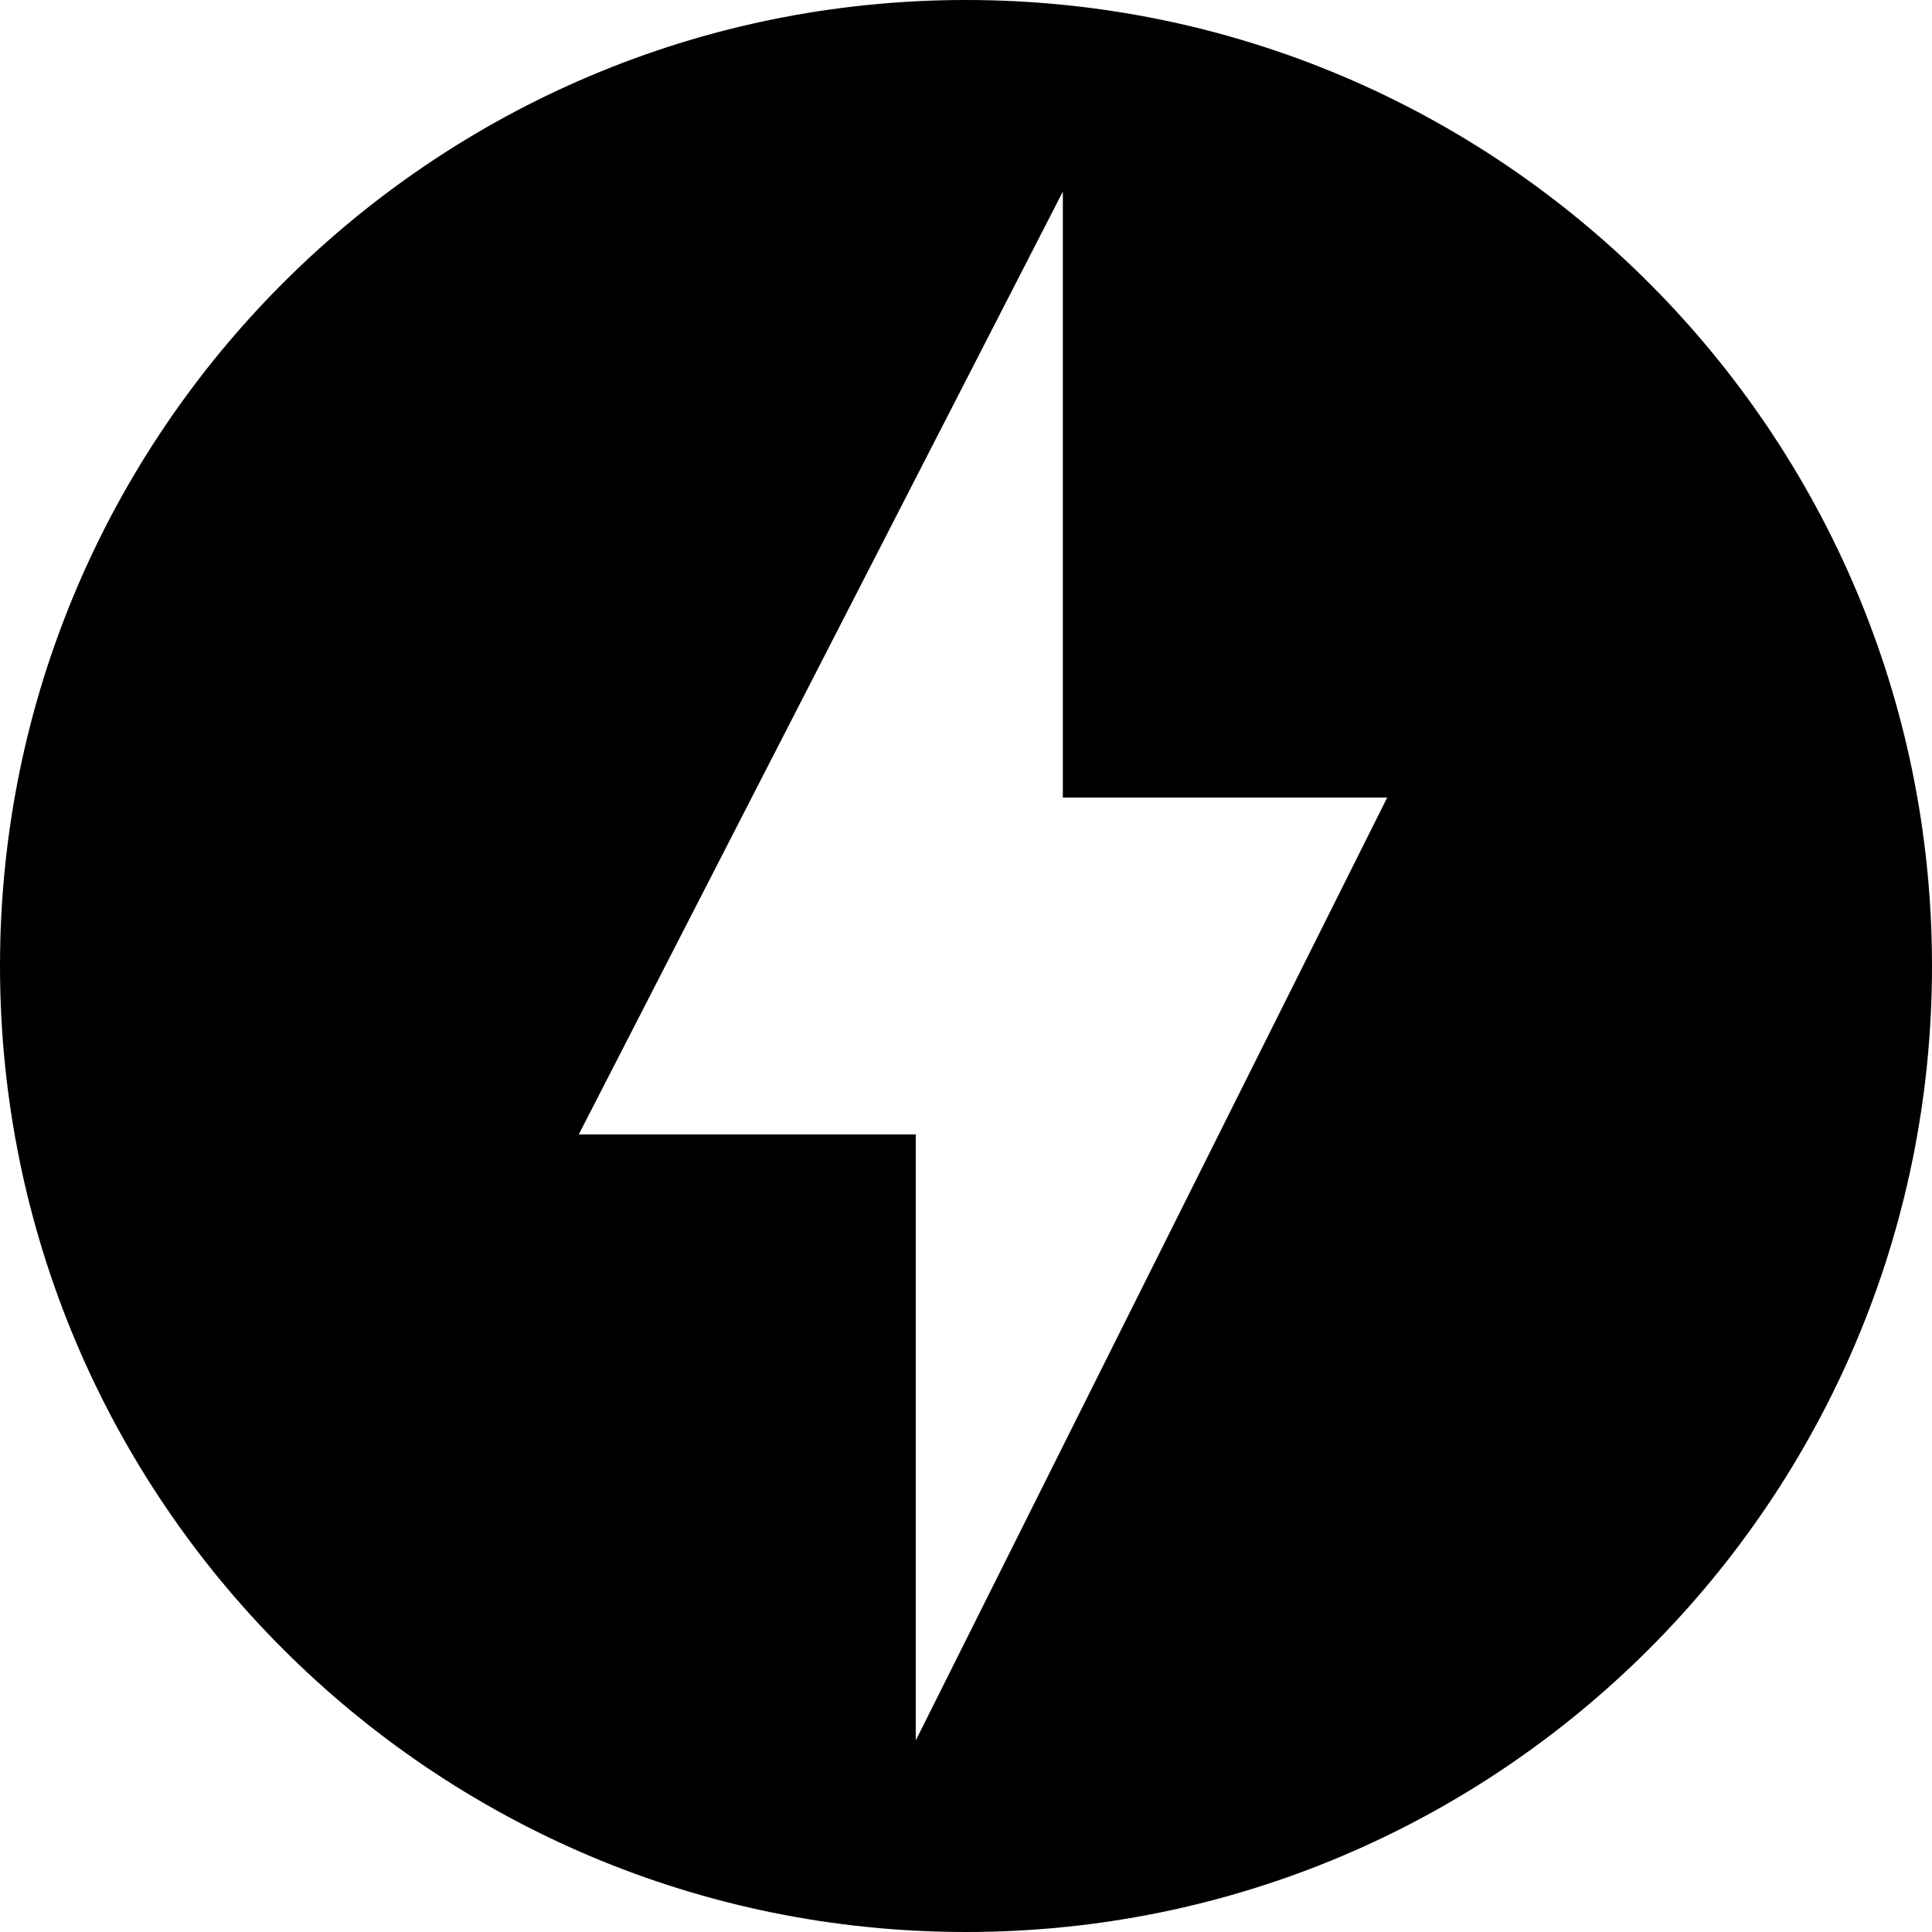
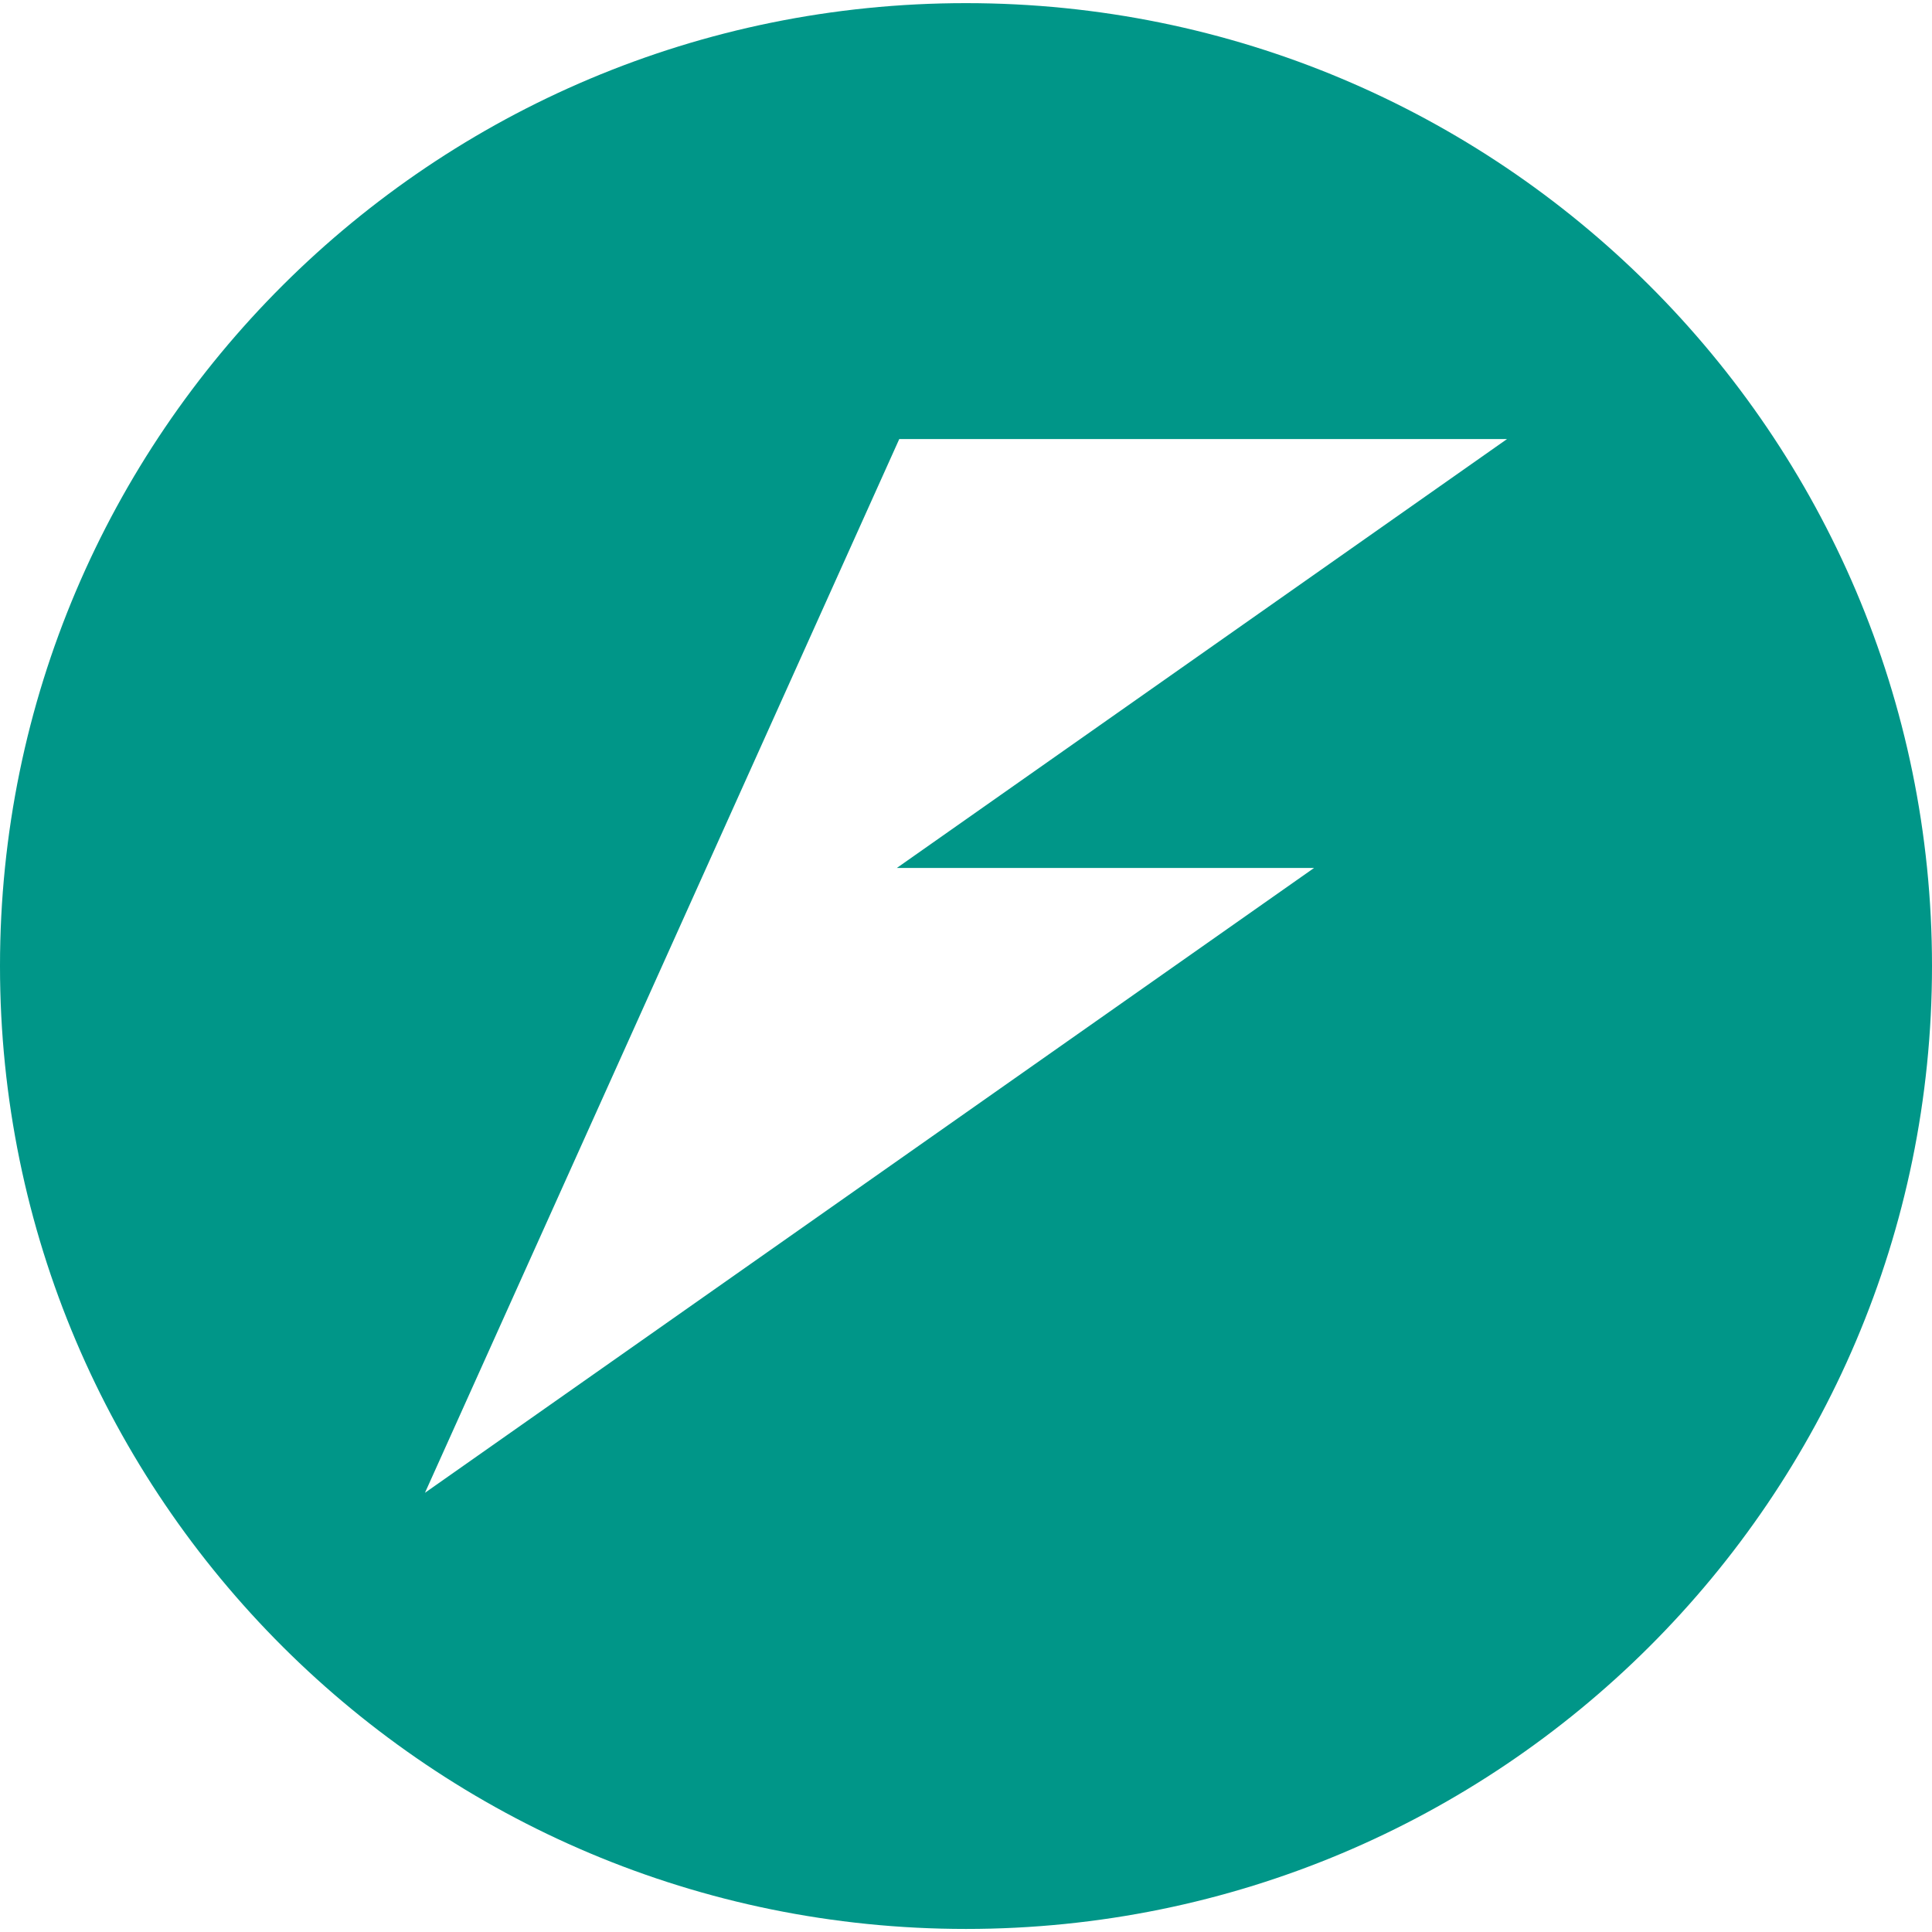
- <svg xmlns="http://www.w3.org/2000/svg" role="img" viewBox="0 0 24 24">
-   <path d="M12 0C5.375 0 0 5.375 0 12c0 6.627 5.375 12 12 12 6.626 0 12-5.373 12-12 0-6.625-5.373-12-12-12zm-.624 21.62v-7.528H7.19L13.203 2.38v7.528h4.029L11.376 21.62z" />
+ <svg xmlns="http://www.w3.org/2000/svg" fill="#009688" role="img" viewBox="0 0 24 24">
+   <path d="M12 .039C5.373.038 0 5.393 0 11.999c-.001 6.607 5.372 11.963 12 11.963 6.628 0 12.001-5.356 12-11.963-0-6.606-5.373-11.96-12-11.96m-.829 5.415h7.55l-7.58 5.328h5.183L5.279 18.544q2.947-6.544 5.892-13.09" />
</svg>
